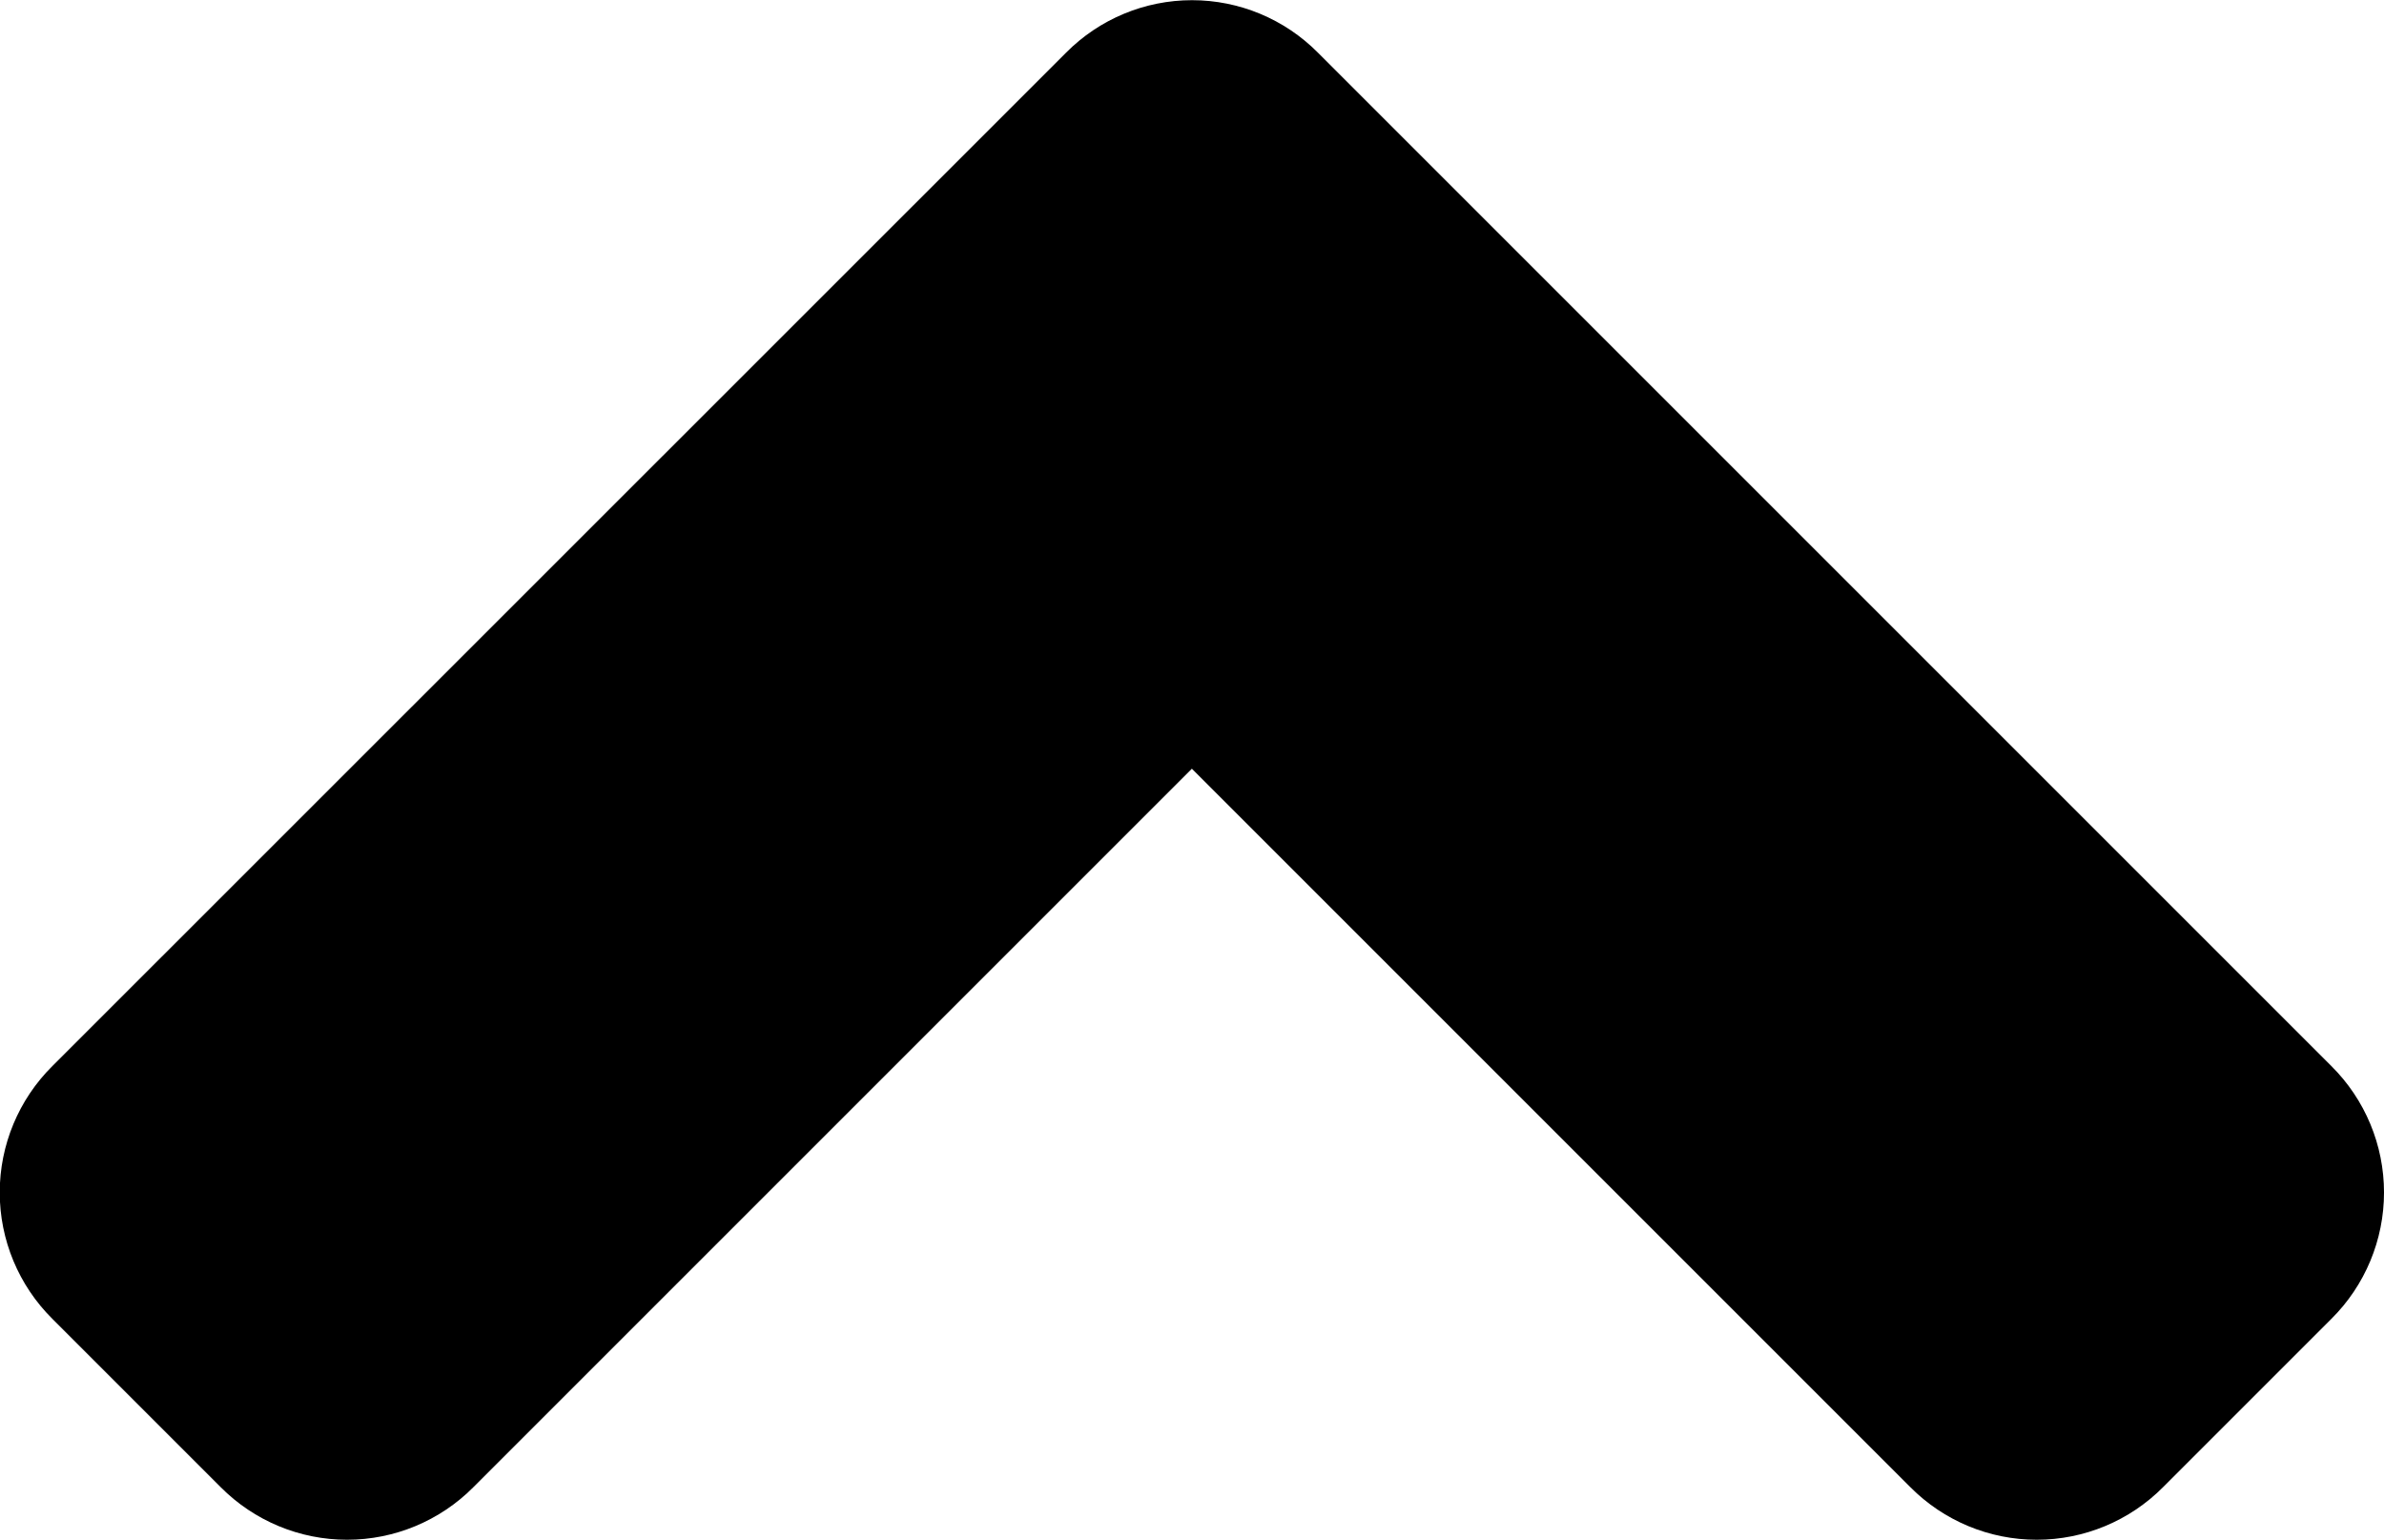
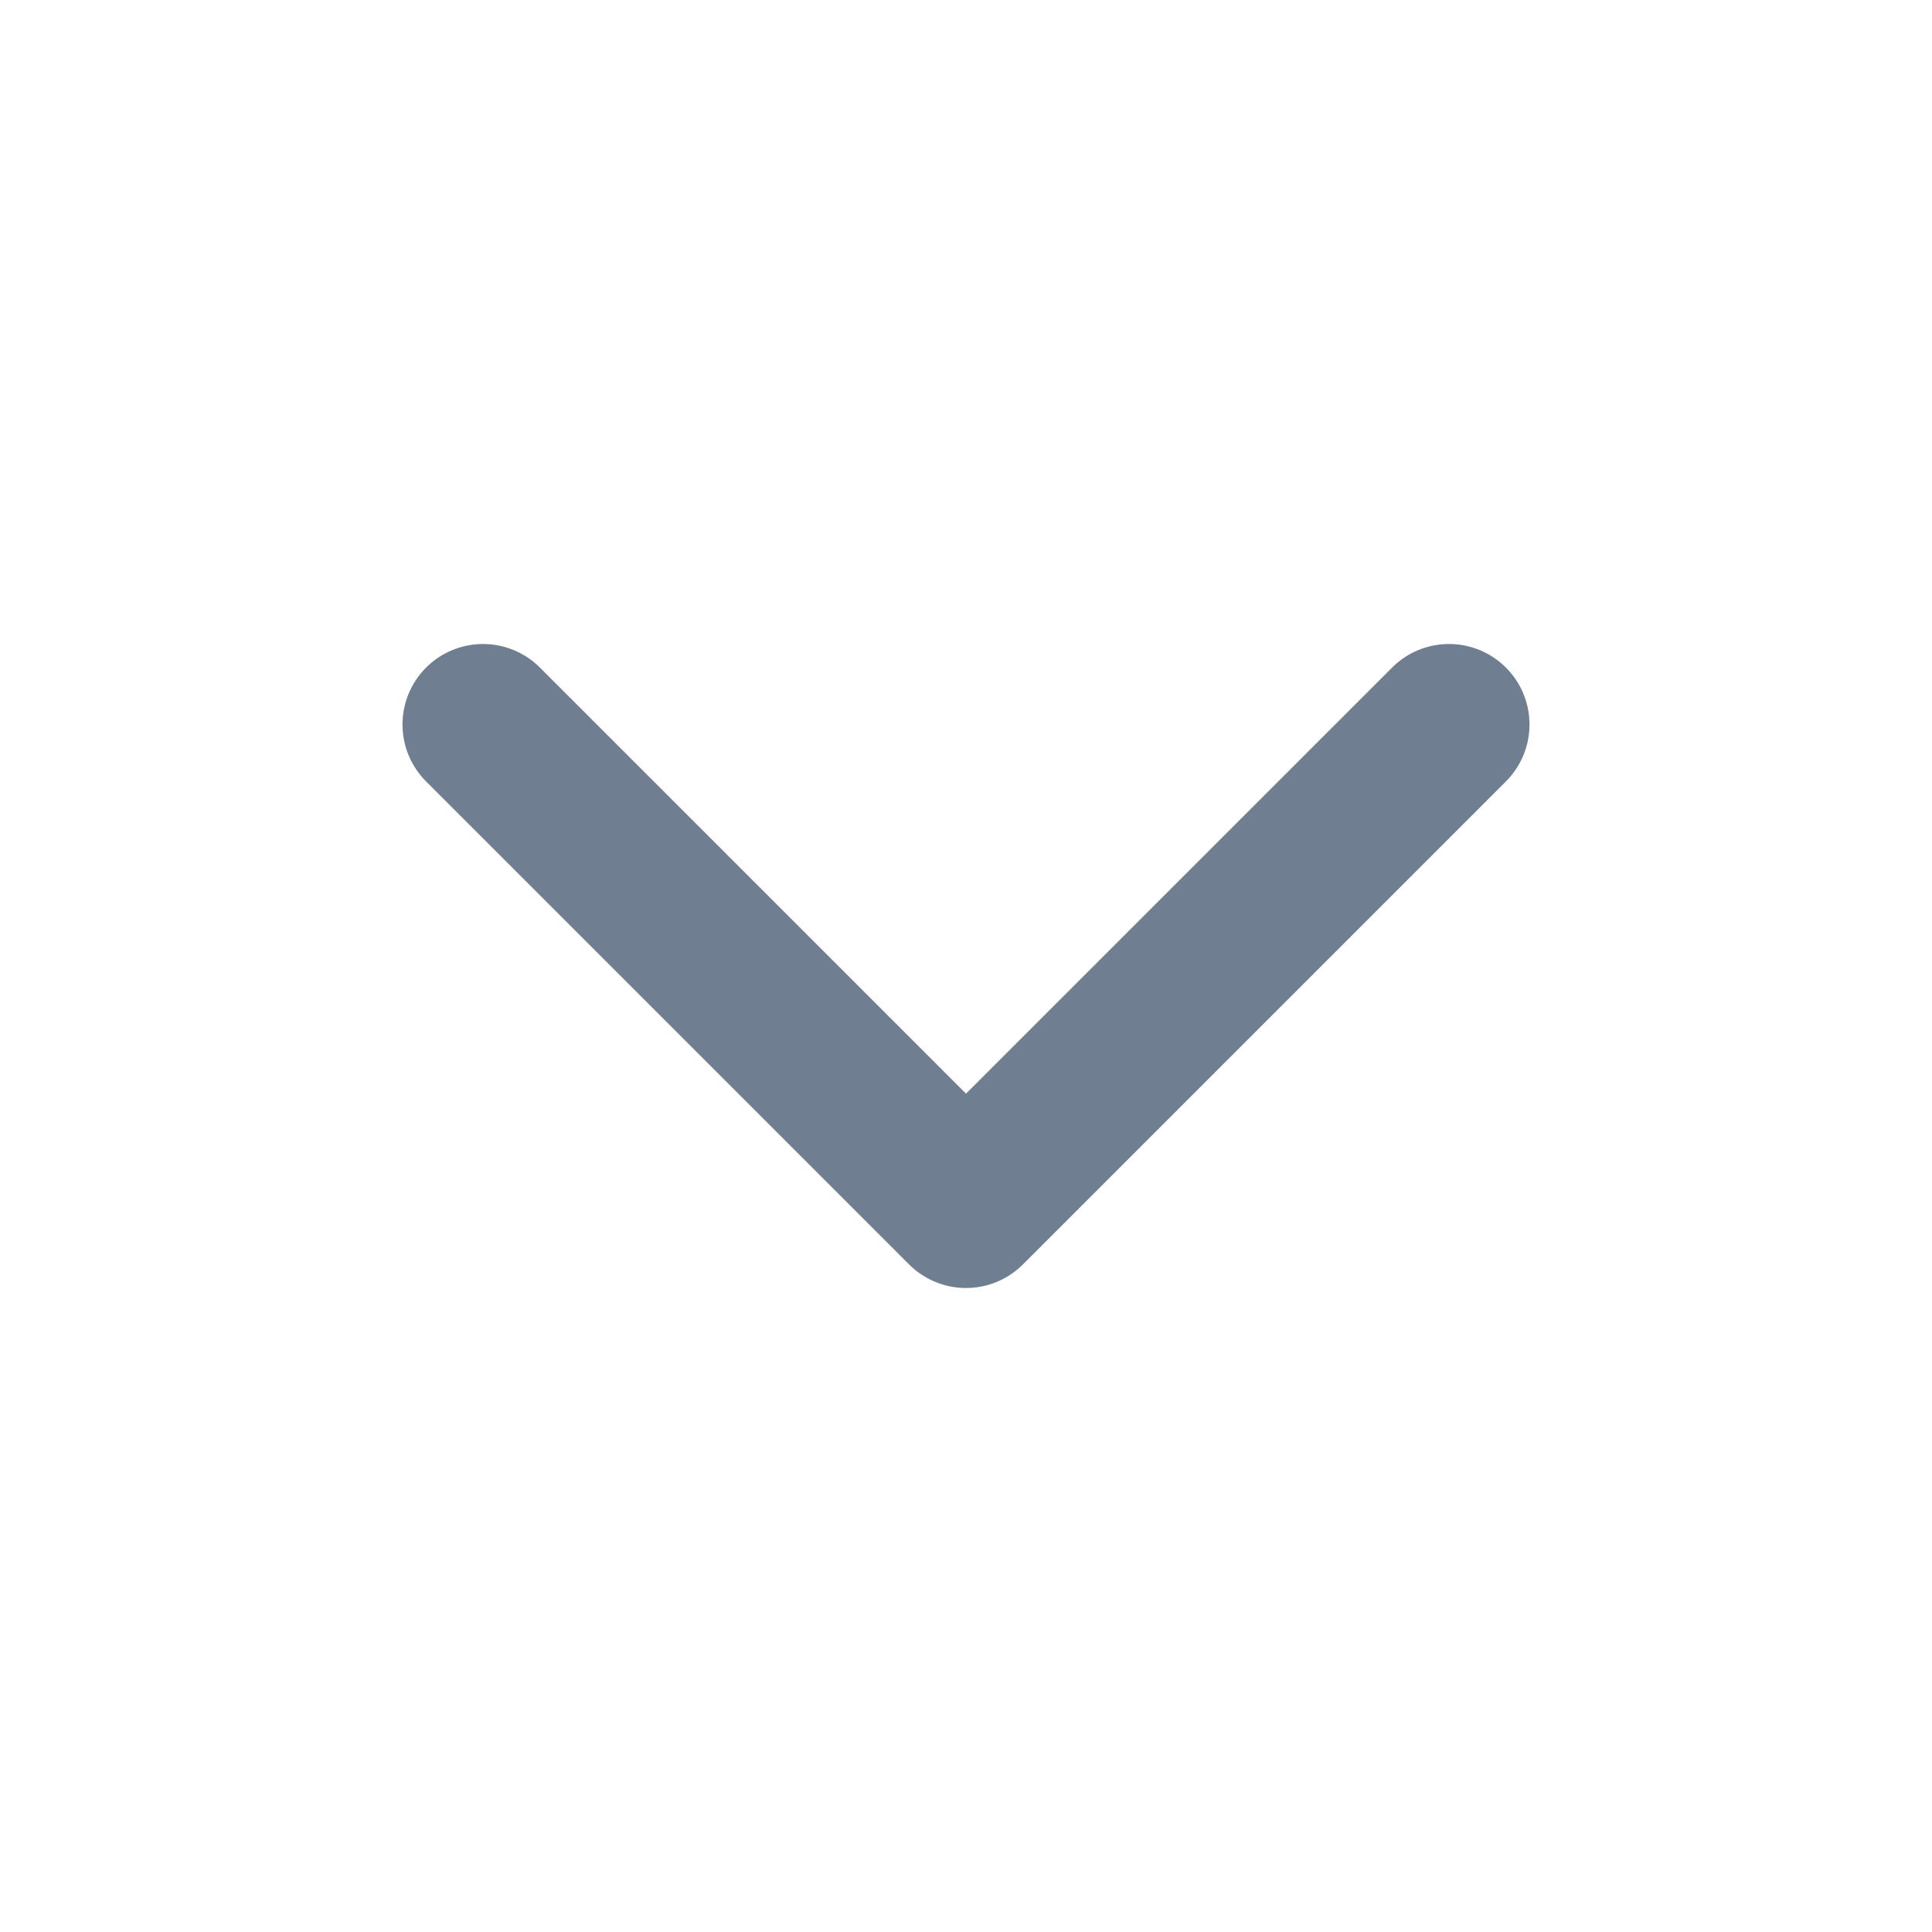
- <svg xmlns="http://www.w3.org/2000/svg" viewBox="0 0 9.291 6">
-   <path d="M4.155.205.204 4.155a.694.694 0 0 0 0 .985l.656.656a.694.694 0 0 0 .985 0l2.8-2.8 2.8 2.8a.694.694 0 0 0 .985 0l.656-.656a.694.694 0 0 0 0-.985L5.136.205a.691.691 0 0 0-.981 0z" fill="currentColor" />
+ <svg xmlns="http://www.w3.org/2000/svg" width="24" height="24" viewBox="0 0 24 24" fill="none">
+   <path d="M6 9L12 15L18 9" stroke="#6F7E90" stroke-width="2" stroke-linecap="round" stroke-linejoin="round" />
</svg>
